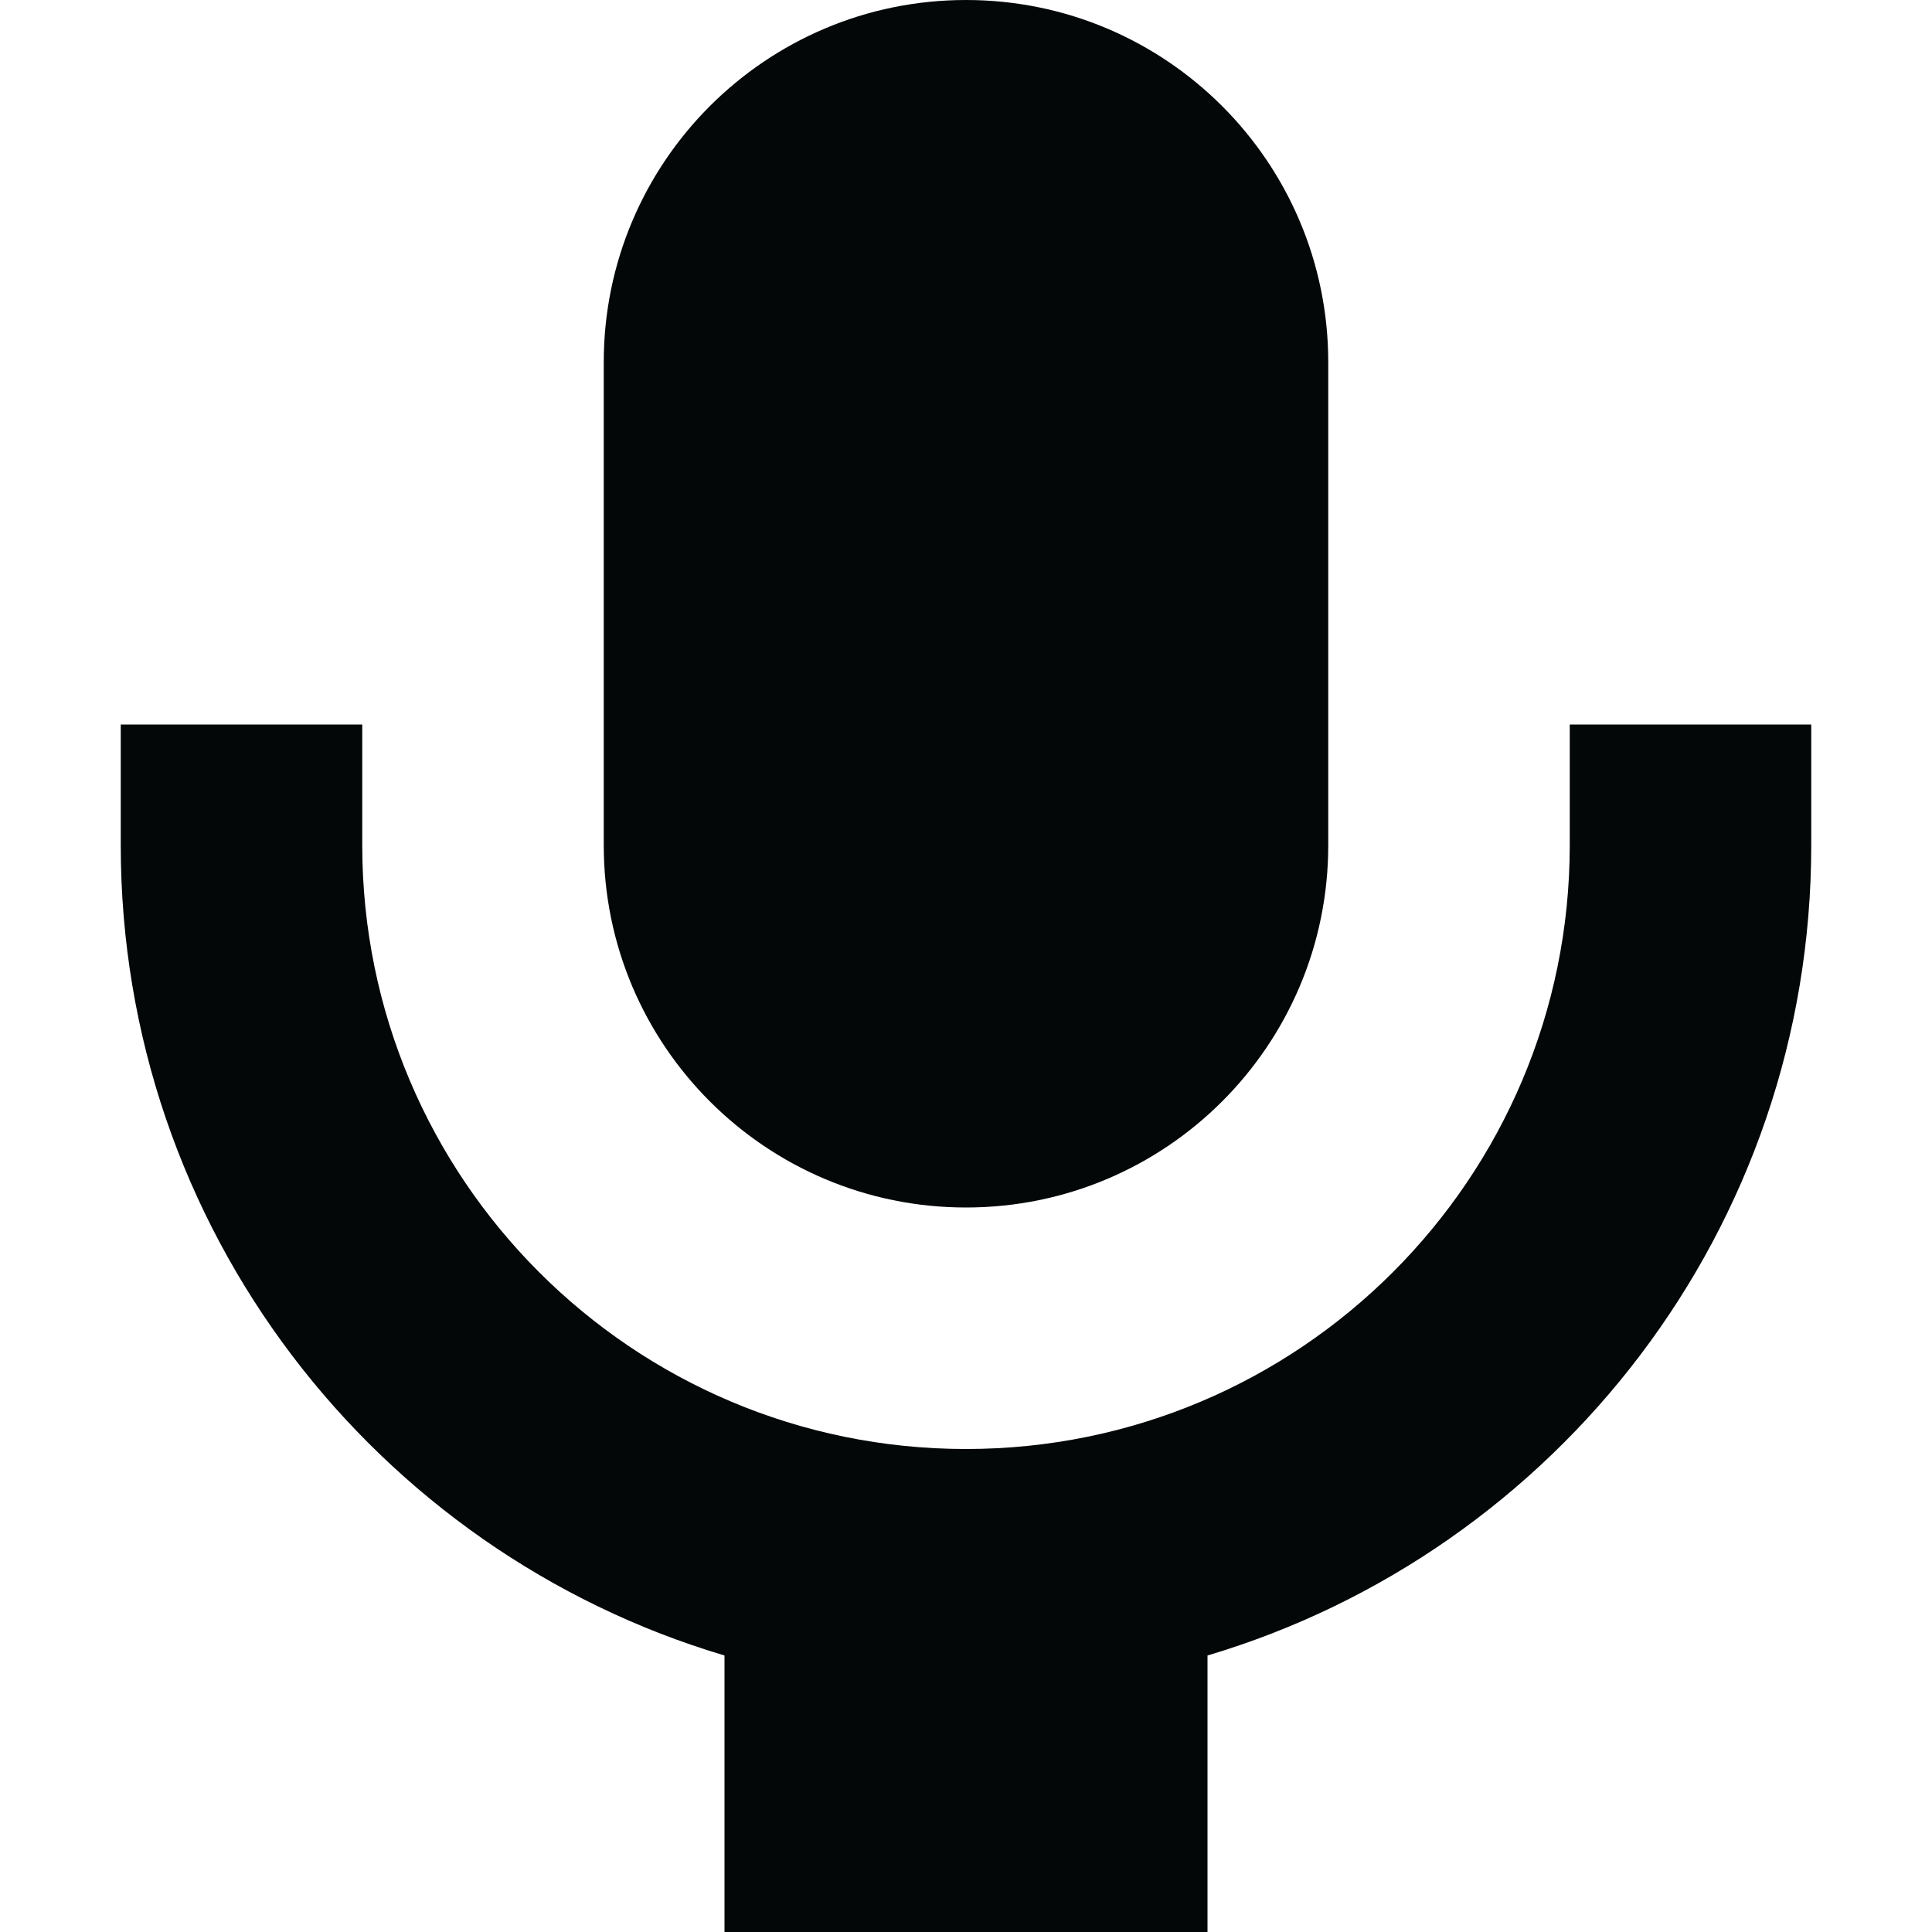
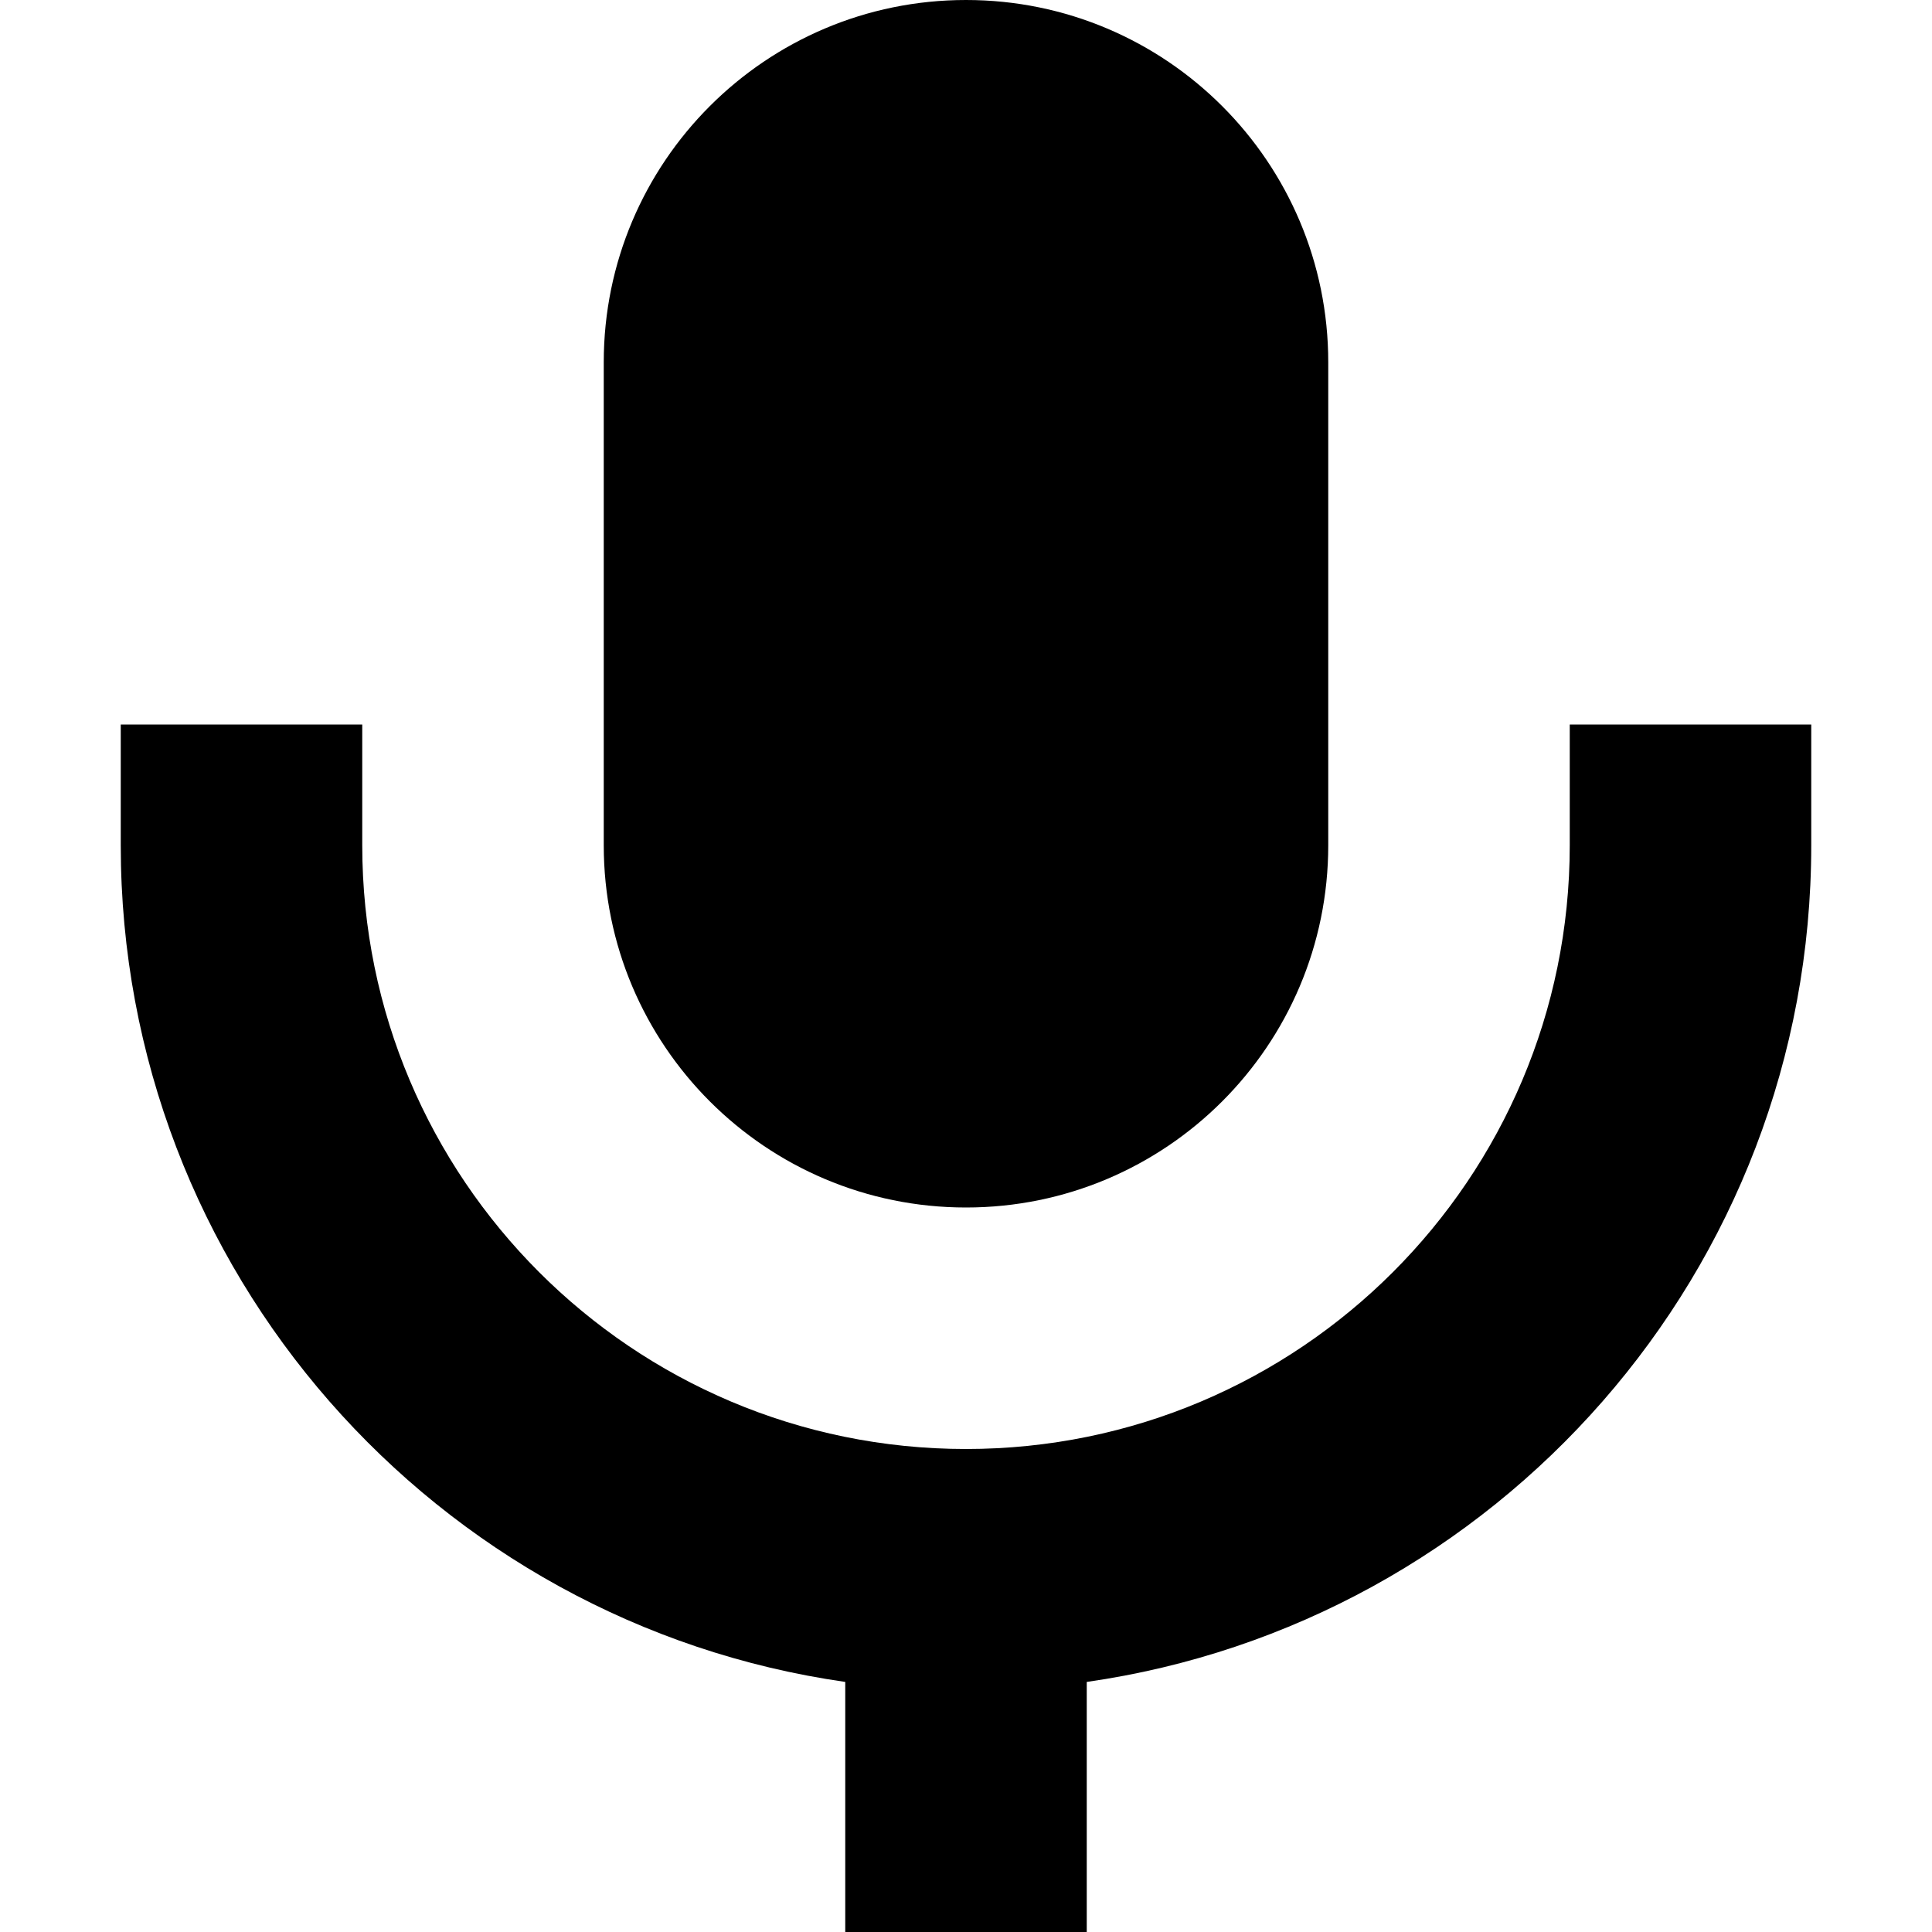
- <svg xmlns="http://www.w3.org/2000/svg" width="256" height="256" viewBox="0 0 256 256" fill="none">
-   <path fill-rule="evenodd" clip-rule="evenodd" d="M80 48C80 21.49 101.49 0 128 0C154.51 0 176 21.49 176 48V112C176 138.51 154.51 160 128 160C101.49 160 80 138.51 80 112V48ZM160 219.362V256H96V219.362C49.736 205.594 16 162.736 16 112V96H48V112C48 156.183 83.817 192 128 192C172.182 192 208 156.183 208 112V96H240V112C240 162.736 206.264 205.594 160 219.362Z" fill="#040708" />
+ <svg xmlns="http://www.w3.org/2000/svg" width="16" height="16" viewBox="0 0 16 16" fill="none">
+   <path d="M5 3C5 1.343 6.343 0 8 0C9.657 0 11 1.343 11 3V7C11 8.657 9.657 10 8 10C6.343 10 5 8.657 5 7V3Z" fill="black" />
+   <path d="M9 13.929V16H7V13.929C3.608 13.444 1 10.527 1 7V6H3V7C3 9.761 5.239 12 8 12C10.761 12 13 9.761 13 7V6H15V7C15 10.527 12.392 13.444 9 13.929Z" fill="black" />
</svg>
